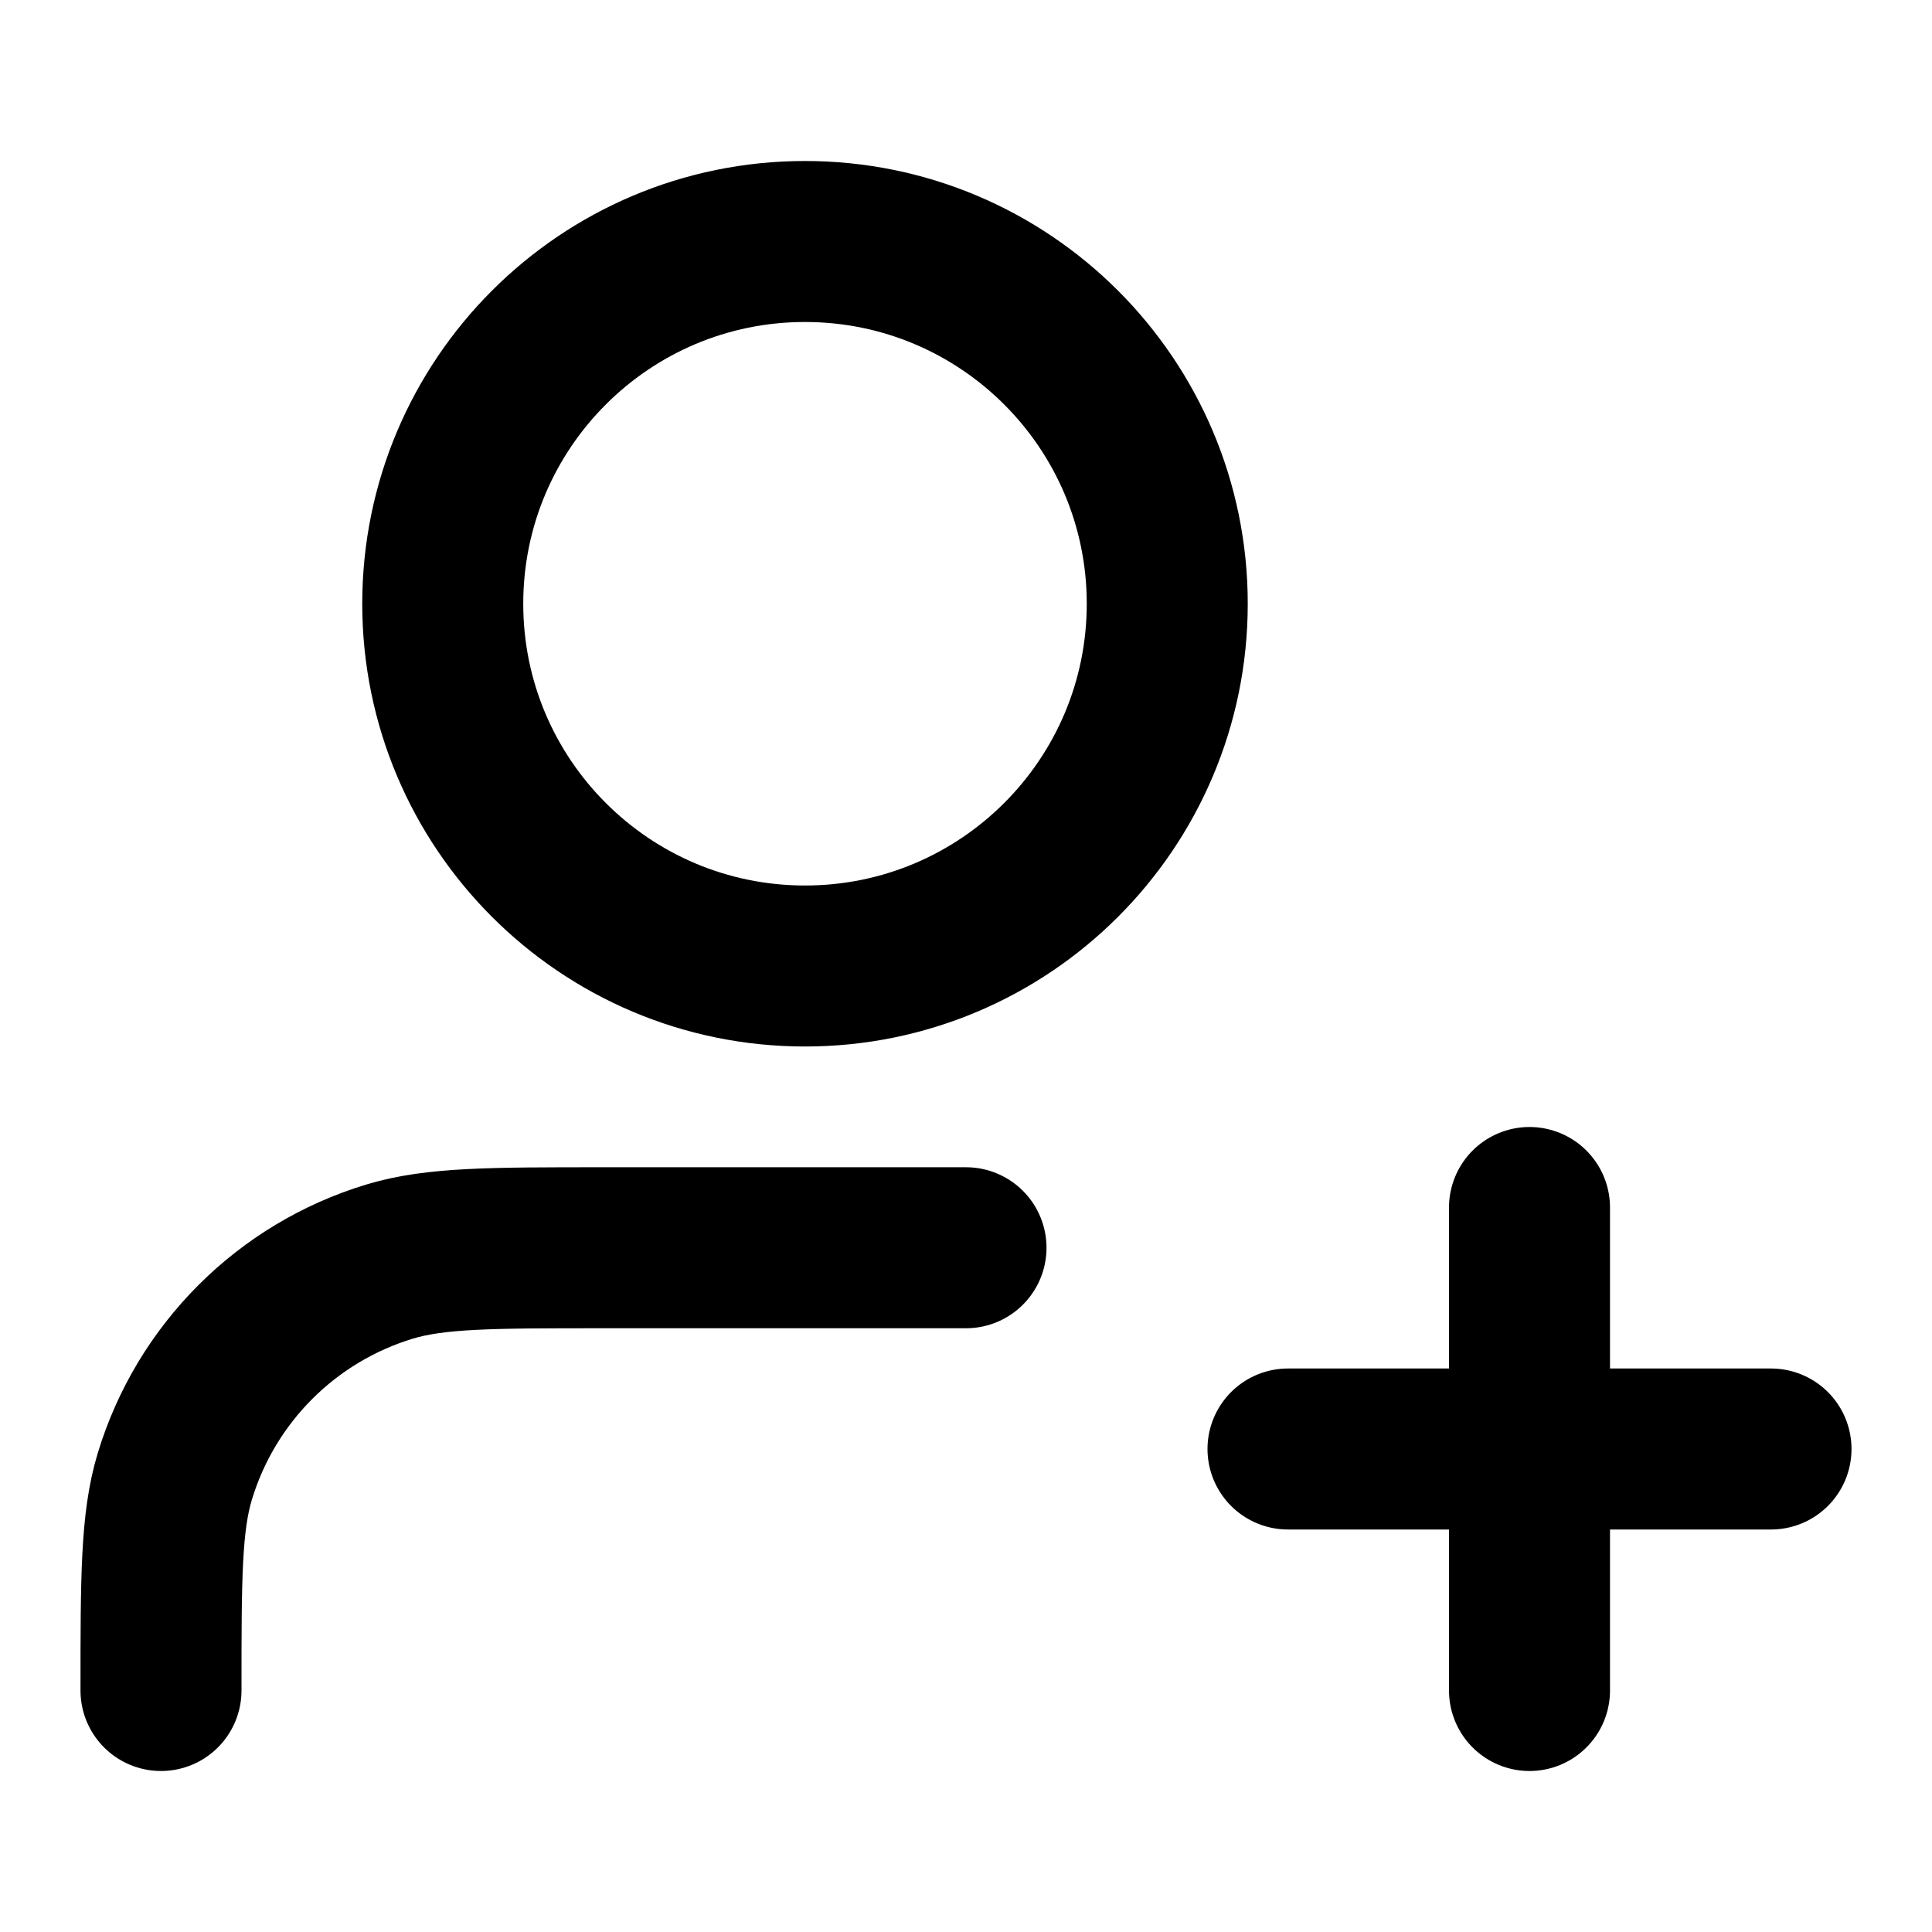
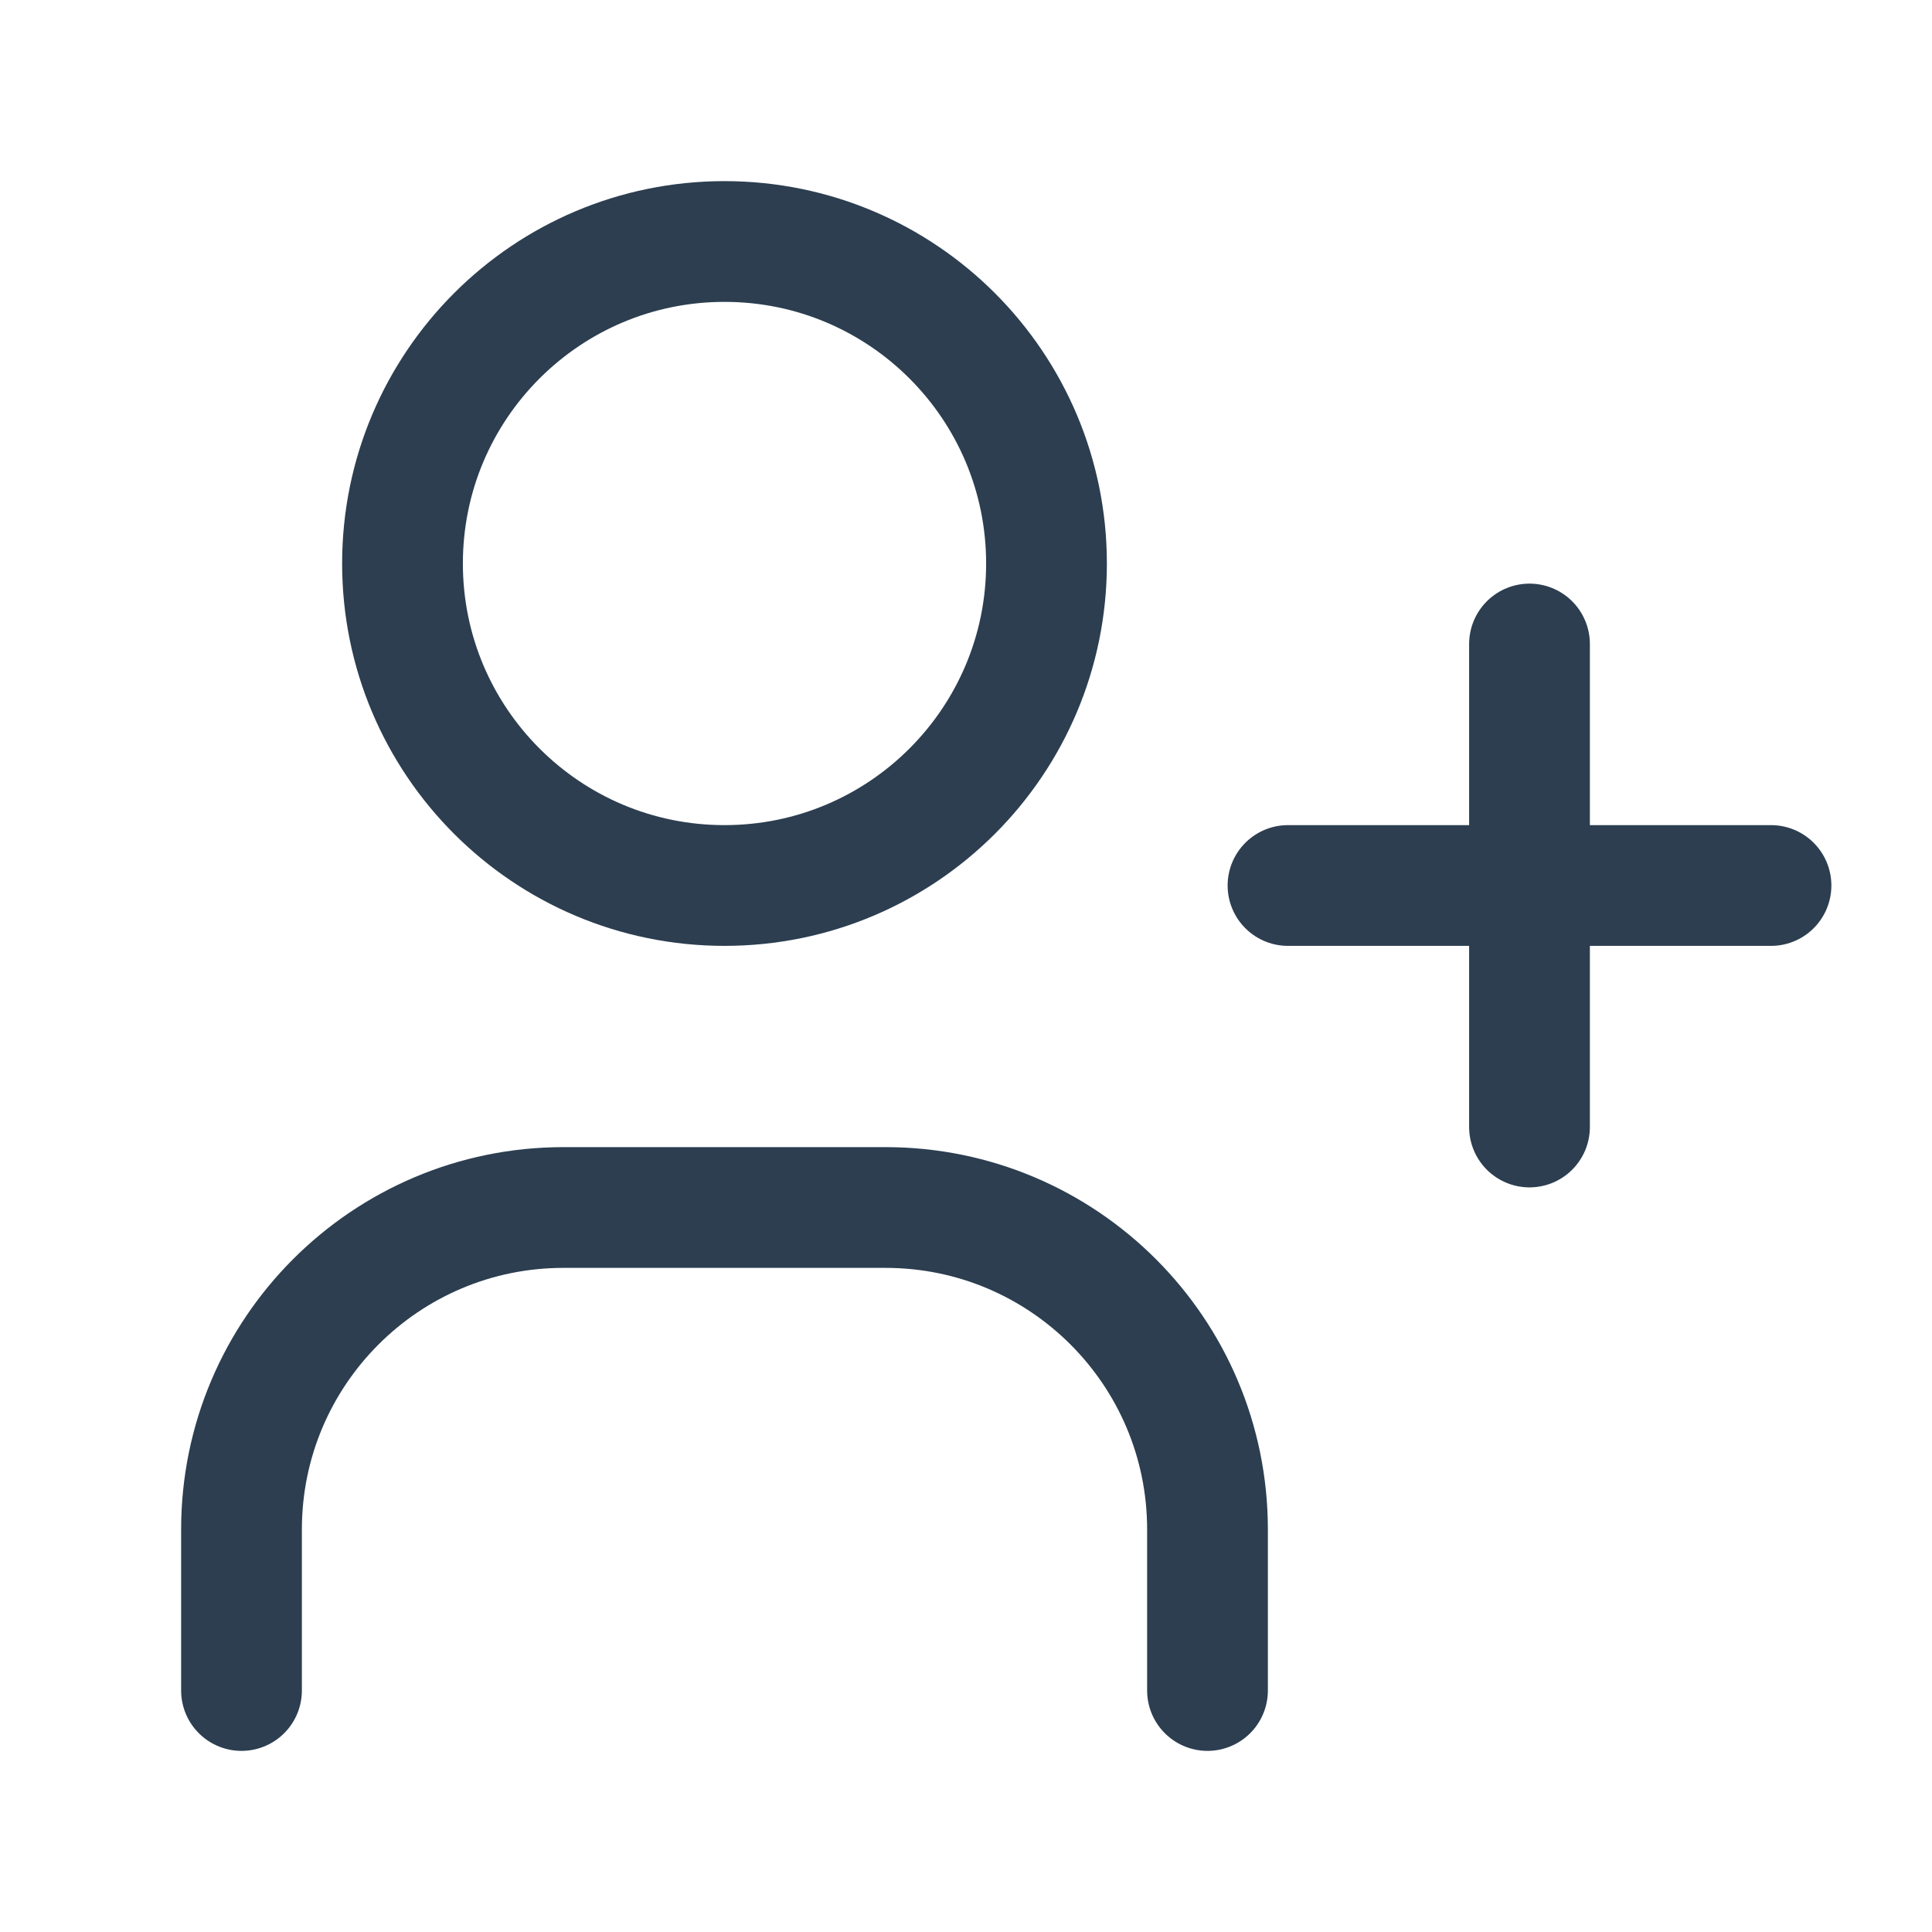
- <svg xmlns="http://www.w3.org/2000/svg" width="24" height="24" viewBox="0 0 24 24" fill="none">
-   <path d="M12 15.5H7.5C6.104 15.5 5.407 15.5 4.839 15.672C3.56 16.06 2.56 17.061 2.172 18.339C2 18.907 2 19.604 2 21M19 21V15M16 18H22M14.5 7.5C14.5 9.985 12.485 12 10 12C7.515 12 5.5 9.985 5.5 7.5C5.5 5.015 7.515 3 10 3C12.485 3 14.5 5.015 14.5 7.5Z" stroke="currentColor" stroke-width="2" stroke-linecap="round" stroke-linejoin="round" />
+ <svg xmlns="http://www.w3.org/2000/svg" class="icon icon-tabler icon-tabler-user-plus" width="44" height="44" viewBox="0 0 24 24" stroke-width="1.5" stroke="#2c3e50" fill="none" stroke-linecap="round" stroke-linejoin="round">
+   <path stroke="none" d="M0 0h24v24H0z" fill="none" />
+   <circle cx="9" cy="7" r="4" />
+   <path d="M3 21v-2a4 4 0 0 1 4 -4h4a4 4 0 0 1 4 4v2" />
+   <path d="M16 11h6m-3 -3v6" />
</svg>
